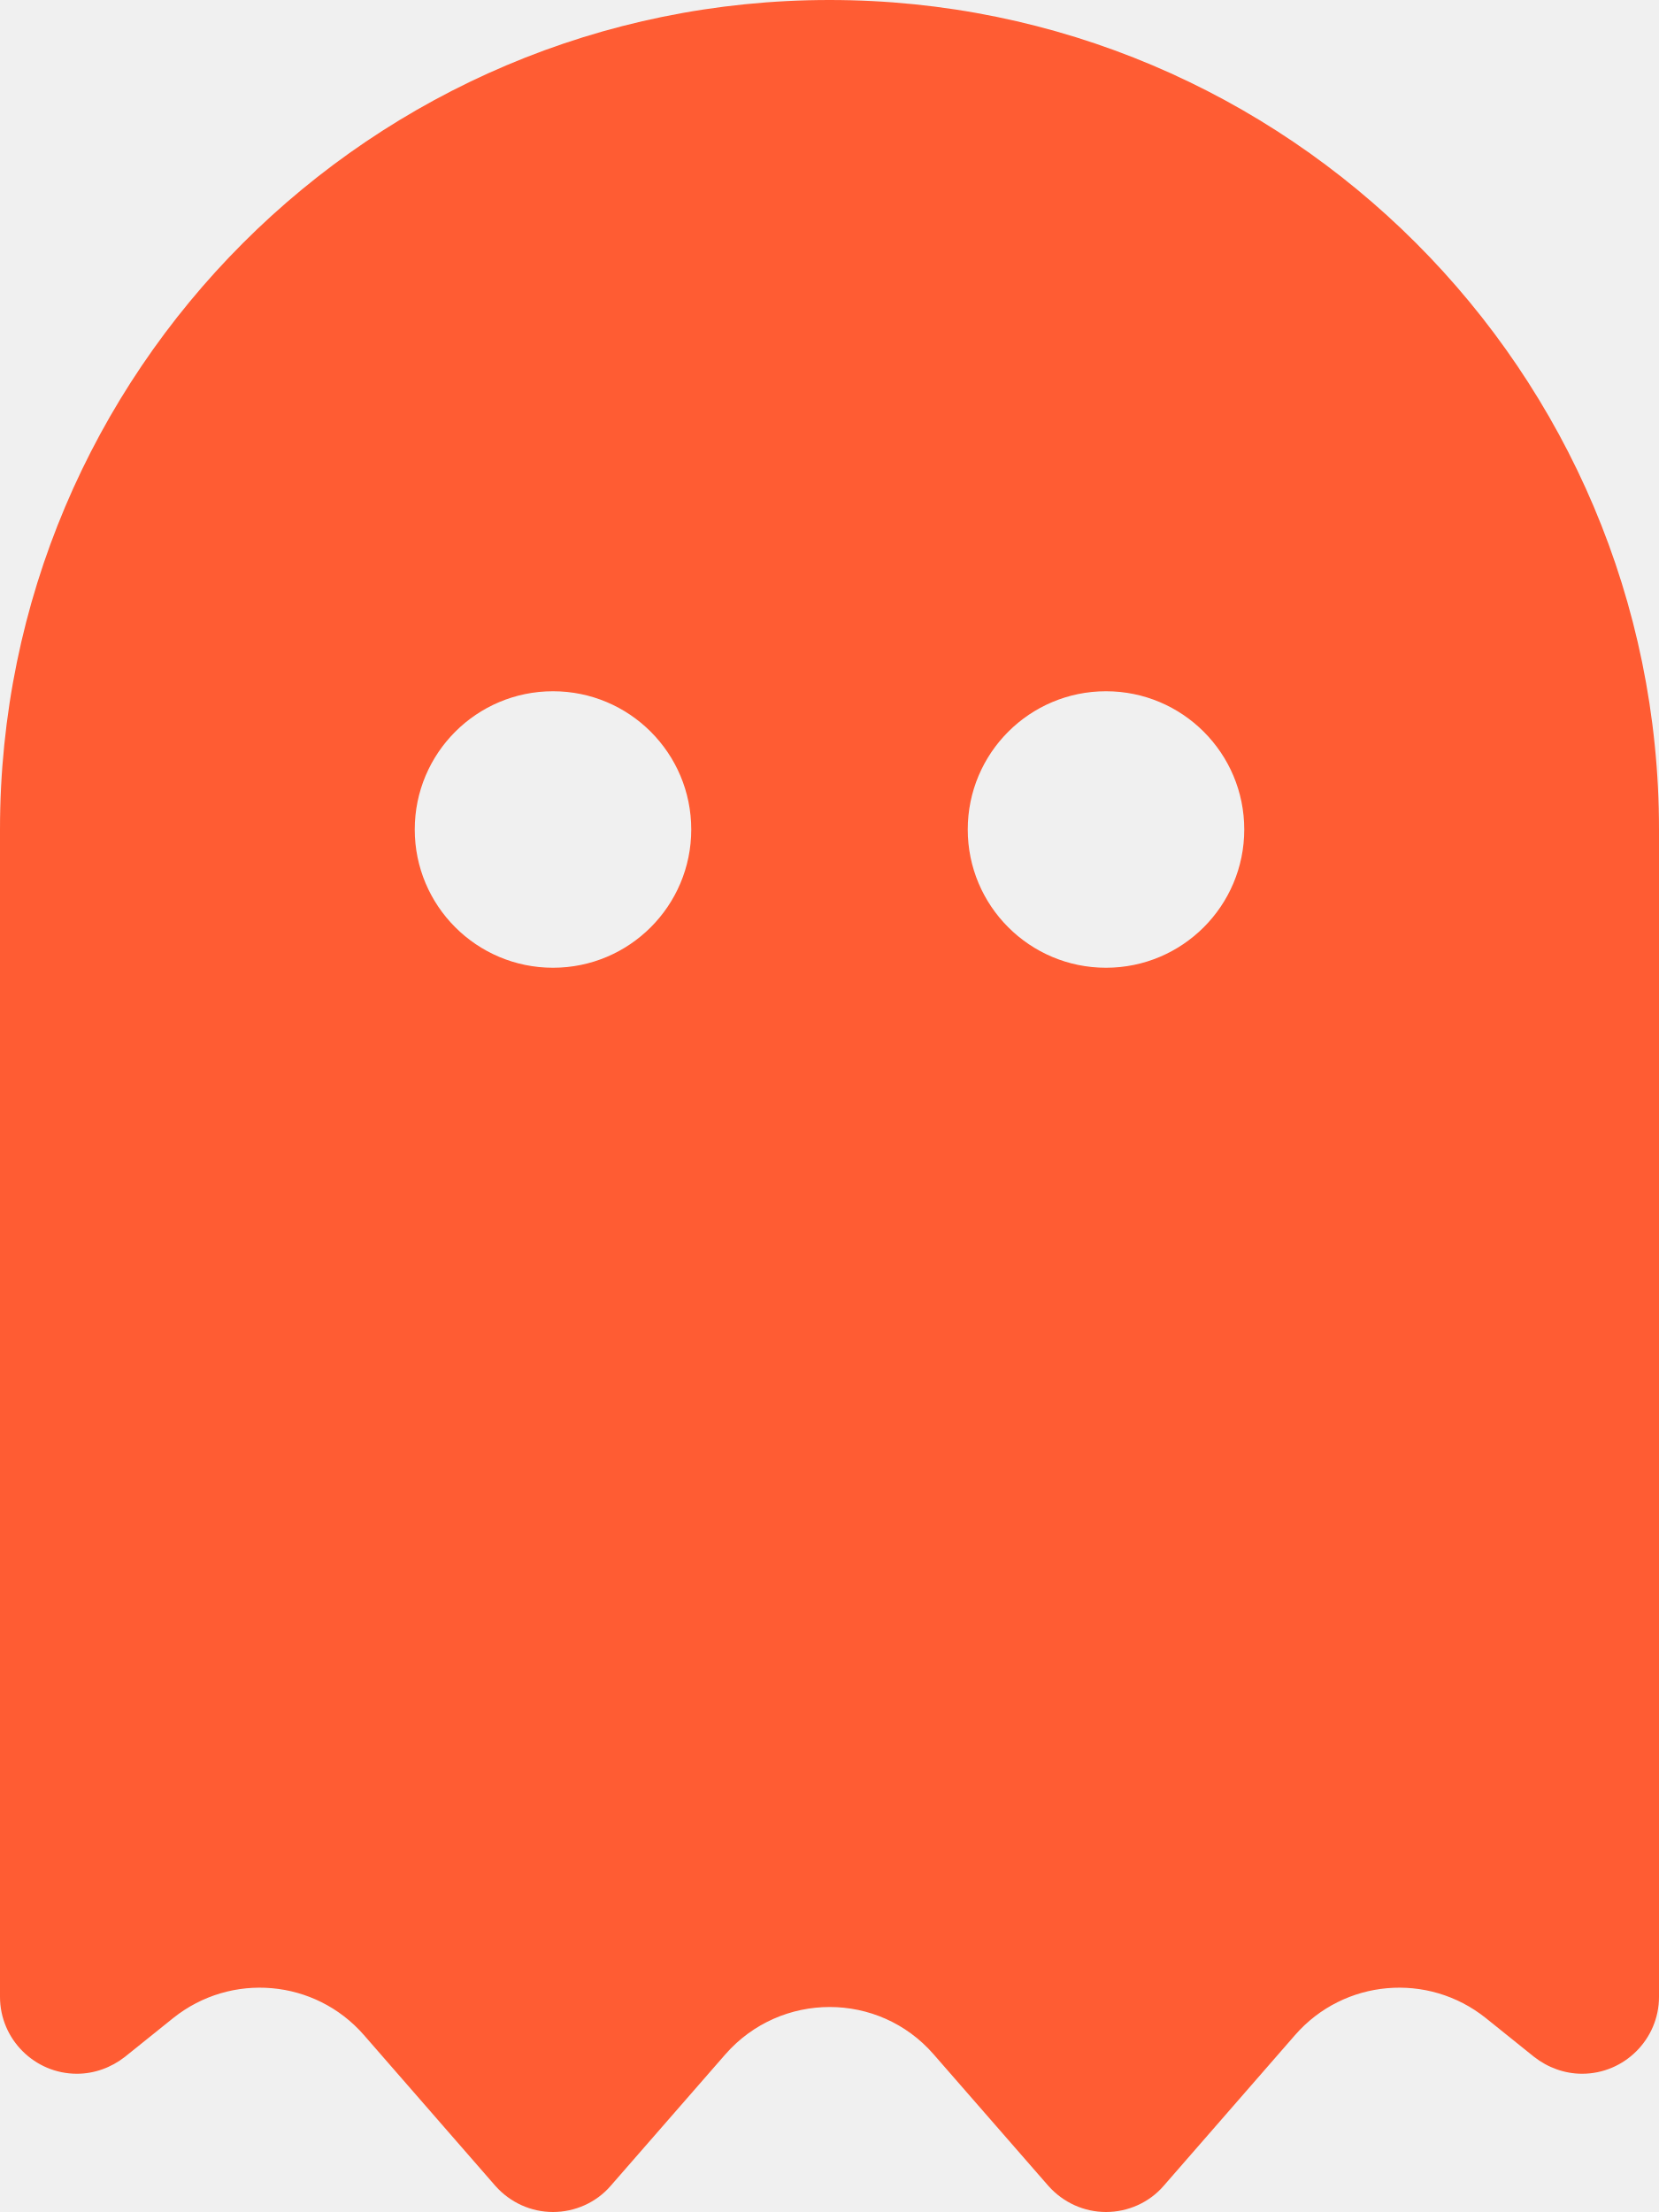
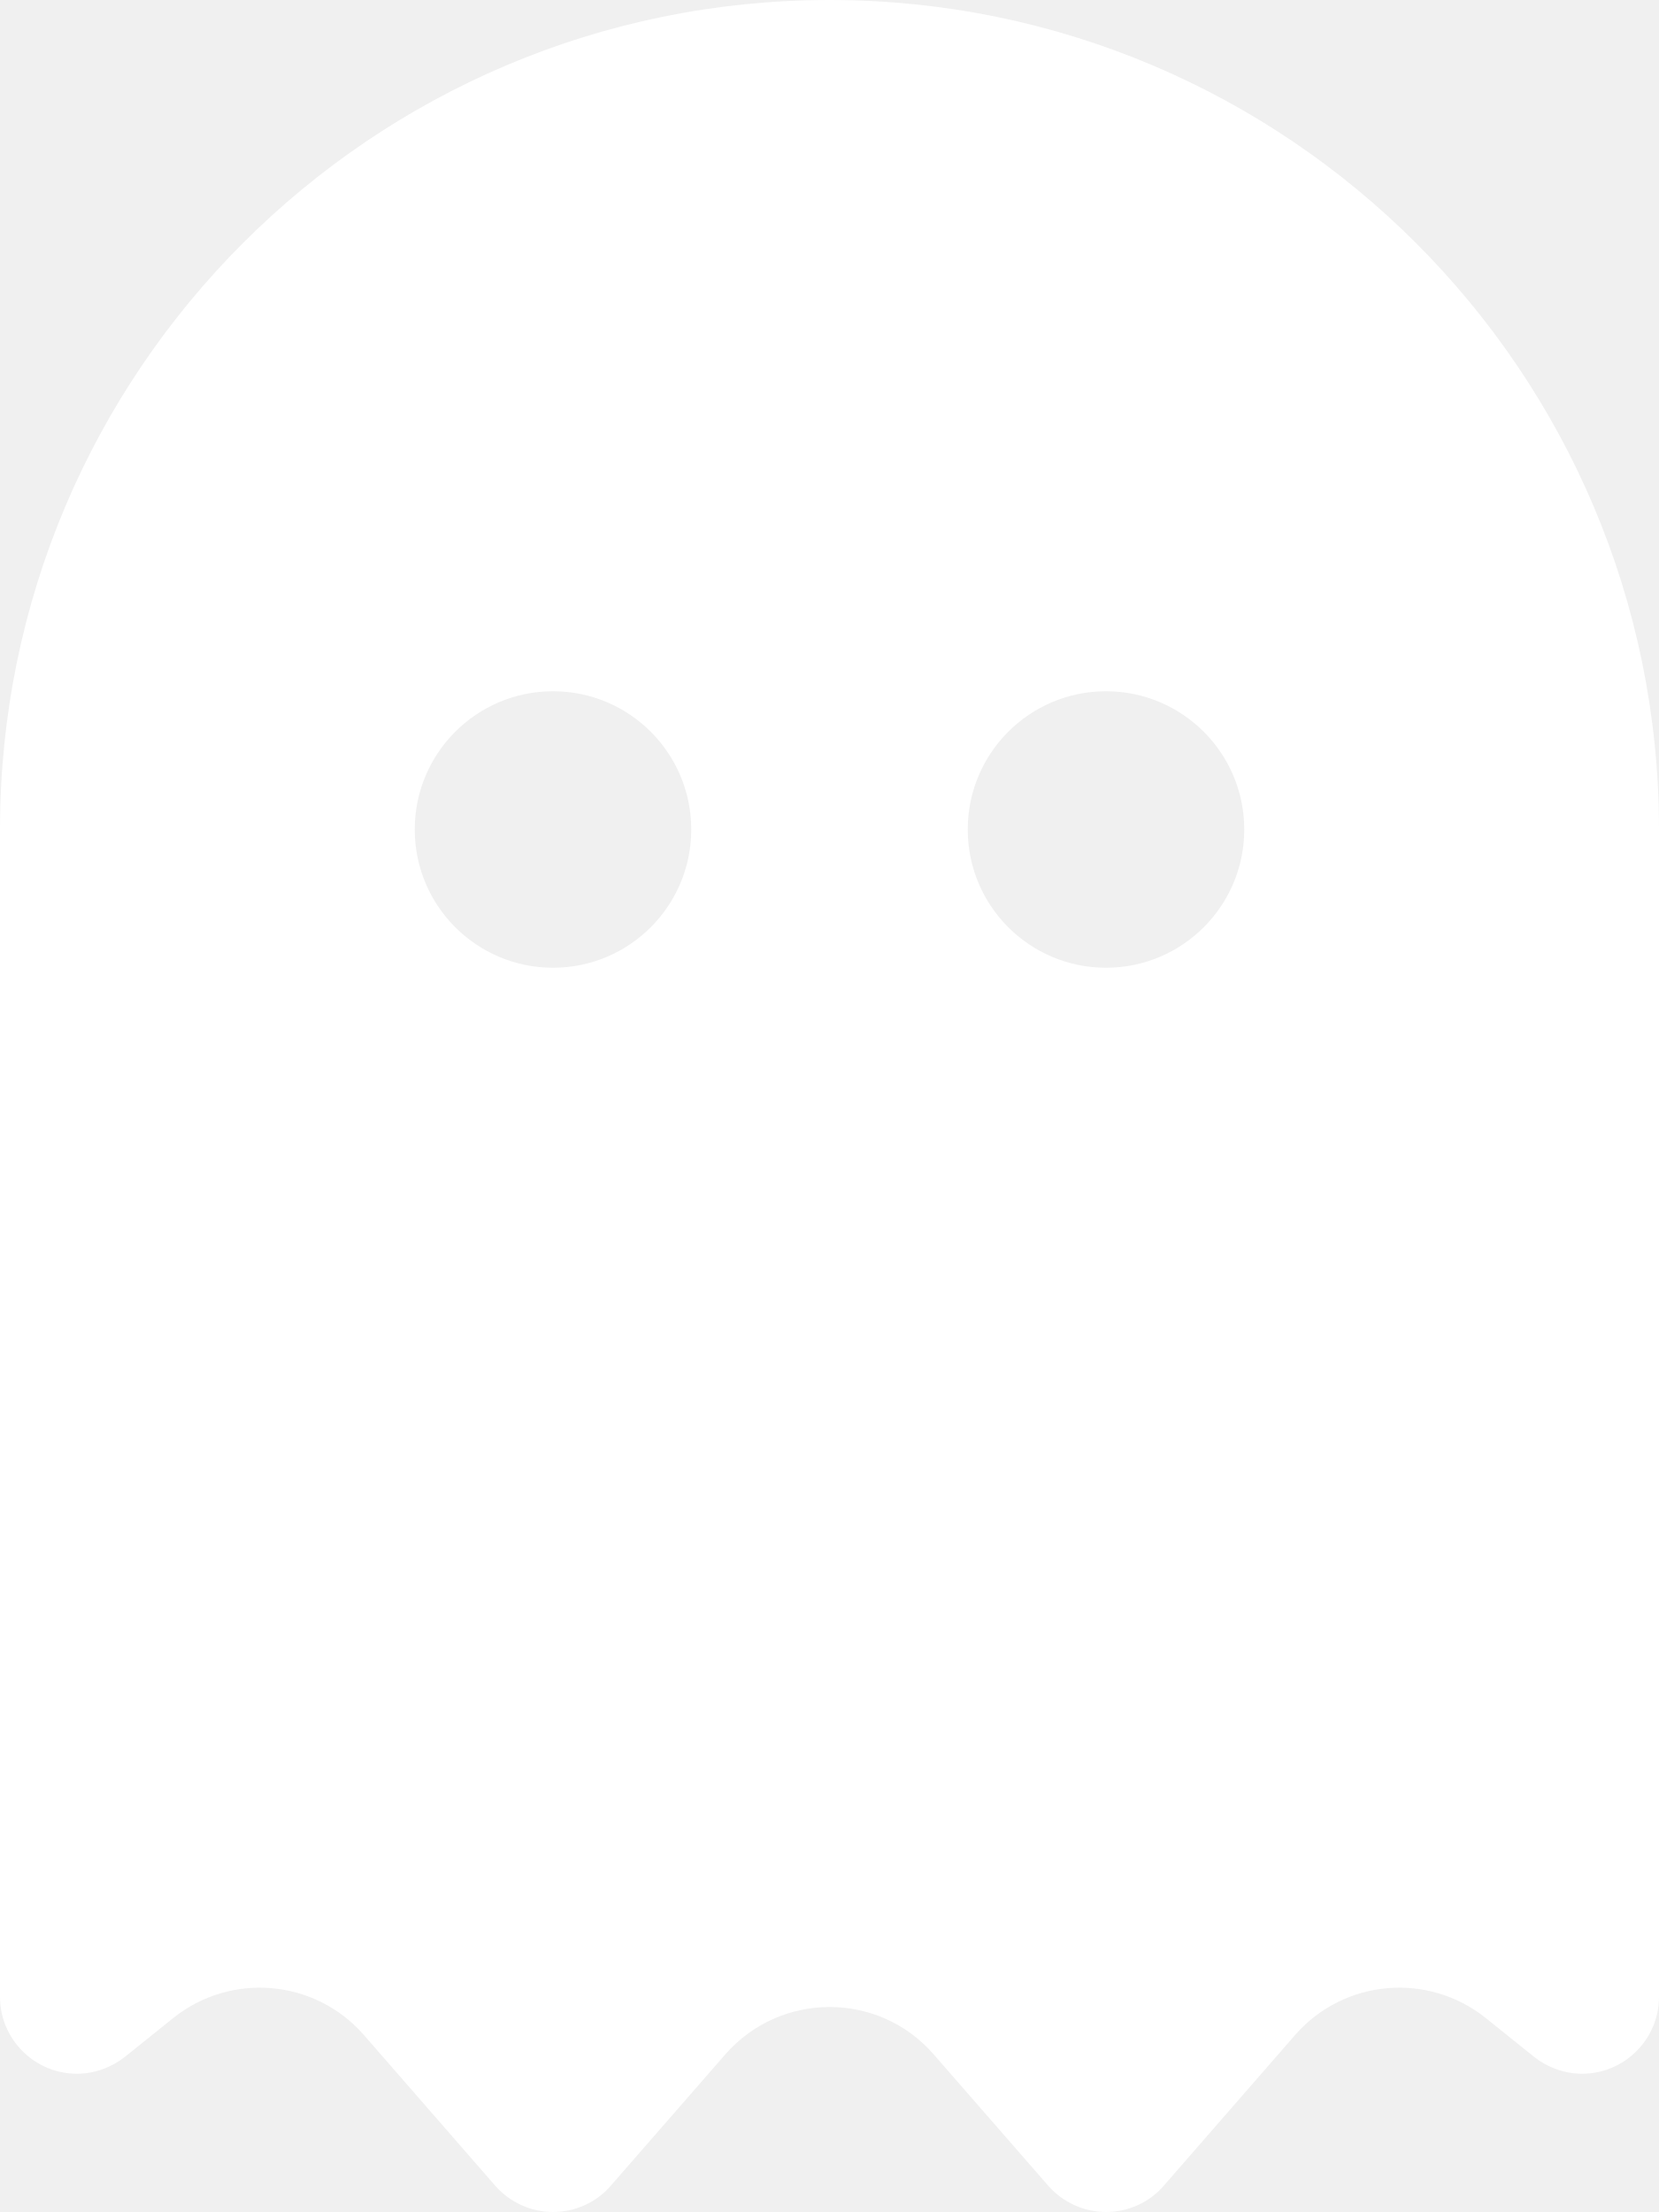
<svg xmlns="http://www.w3.org/2000/svg" viewBox="0 0 384 512">
-   <path fill="#FF5C33" d="M40.1 467.1l-11.2 9c-3.2 2.5-7.1 3.9-11.1 3.9C8 480 0 472 0 462.2L0 192C0 86 86 0 192 0S384 86 384 192l0 270.2c0 9.8-8 17.8-17.8 17.8c-4 0-7.9-1.4-11.1-3.9l-11.2-9c-13.4-10.7-32.8-9-44.1 3.9L269.3 506c-3.3 3.8-8.2 6-13.3 6s-9.9-2.2-13.3-6l-26.6-30.5c-12.7-14.6-35.4-14.6-48.2 0L141.3 506c-3.3 3.8-8.2 6-13.3 6s-9.9-2.2-13.3-6L84.2 471c-11.3-12.9-30.7-14.6-44.1-3.9zM160 192a32 32 0 1 0 -64 0 32 32 0 1 0 64 0zm96 32a32 32 0 1 0 0-64 32 32 0 1 0 0 64z" />
+   <path fill="#ffffff" d="M40.1 467.1l-11.2 9c-3.2 2.5-7.1 3.9-11.1 3.9C8 480 0 472 0 462.2L0 192C0 86 86 0 192 0S384 86 384 192l0 270.2c0 9.8-8 17.8-17.8 17.8c-4 0-7.9-1.4-11.1-3.9l-11.2-9c-13.4-10.7-32.8-9-44.1 3.9L269.3 506c-3.3 3.8-8.2 6-13.3 6s-9.9-2.2-13.3-6l-26.6-30.5c-12.7-14.6-35.4-14.6-48.2 0L141.3 506c-3.3 3.8-8.2 6-13.3 6s-9.9-2.2-13.3-6L84.2 471c-11.3-12.9-30.7-14.6-44.1-3.9zM160 192a32 32 0 1 0 -64 0 32 32 0 1 0 64 0zm96 32a32 32 0 1 0 0-64 32 32 0 1 0 0 64z" />
</svg>
